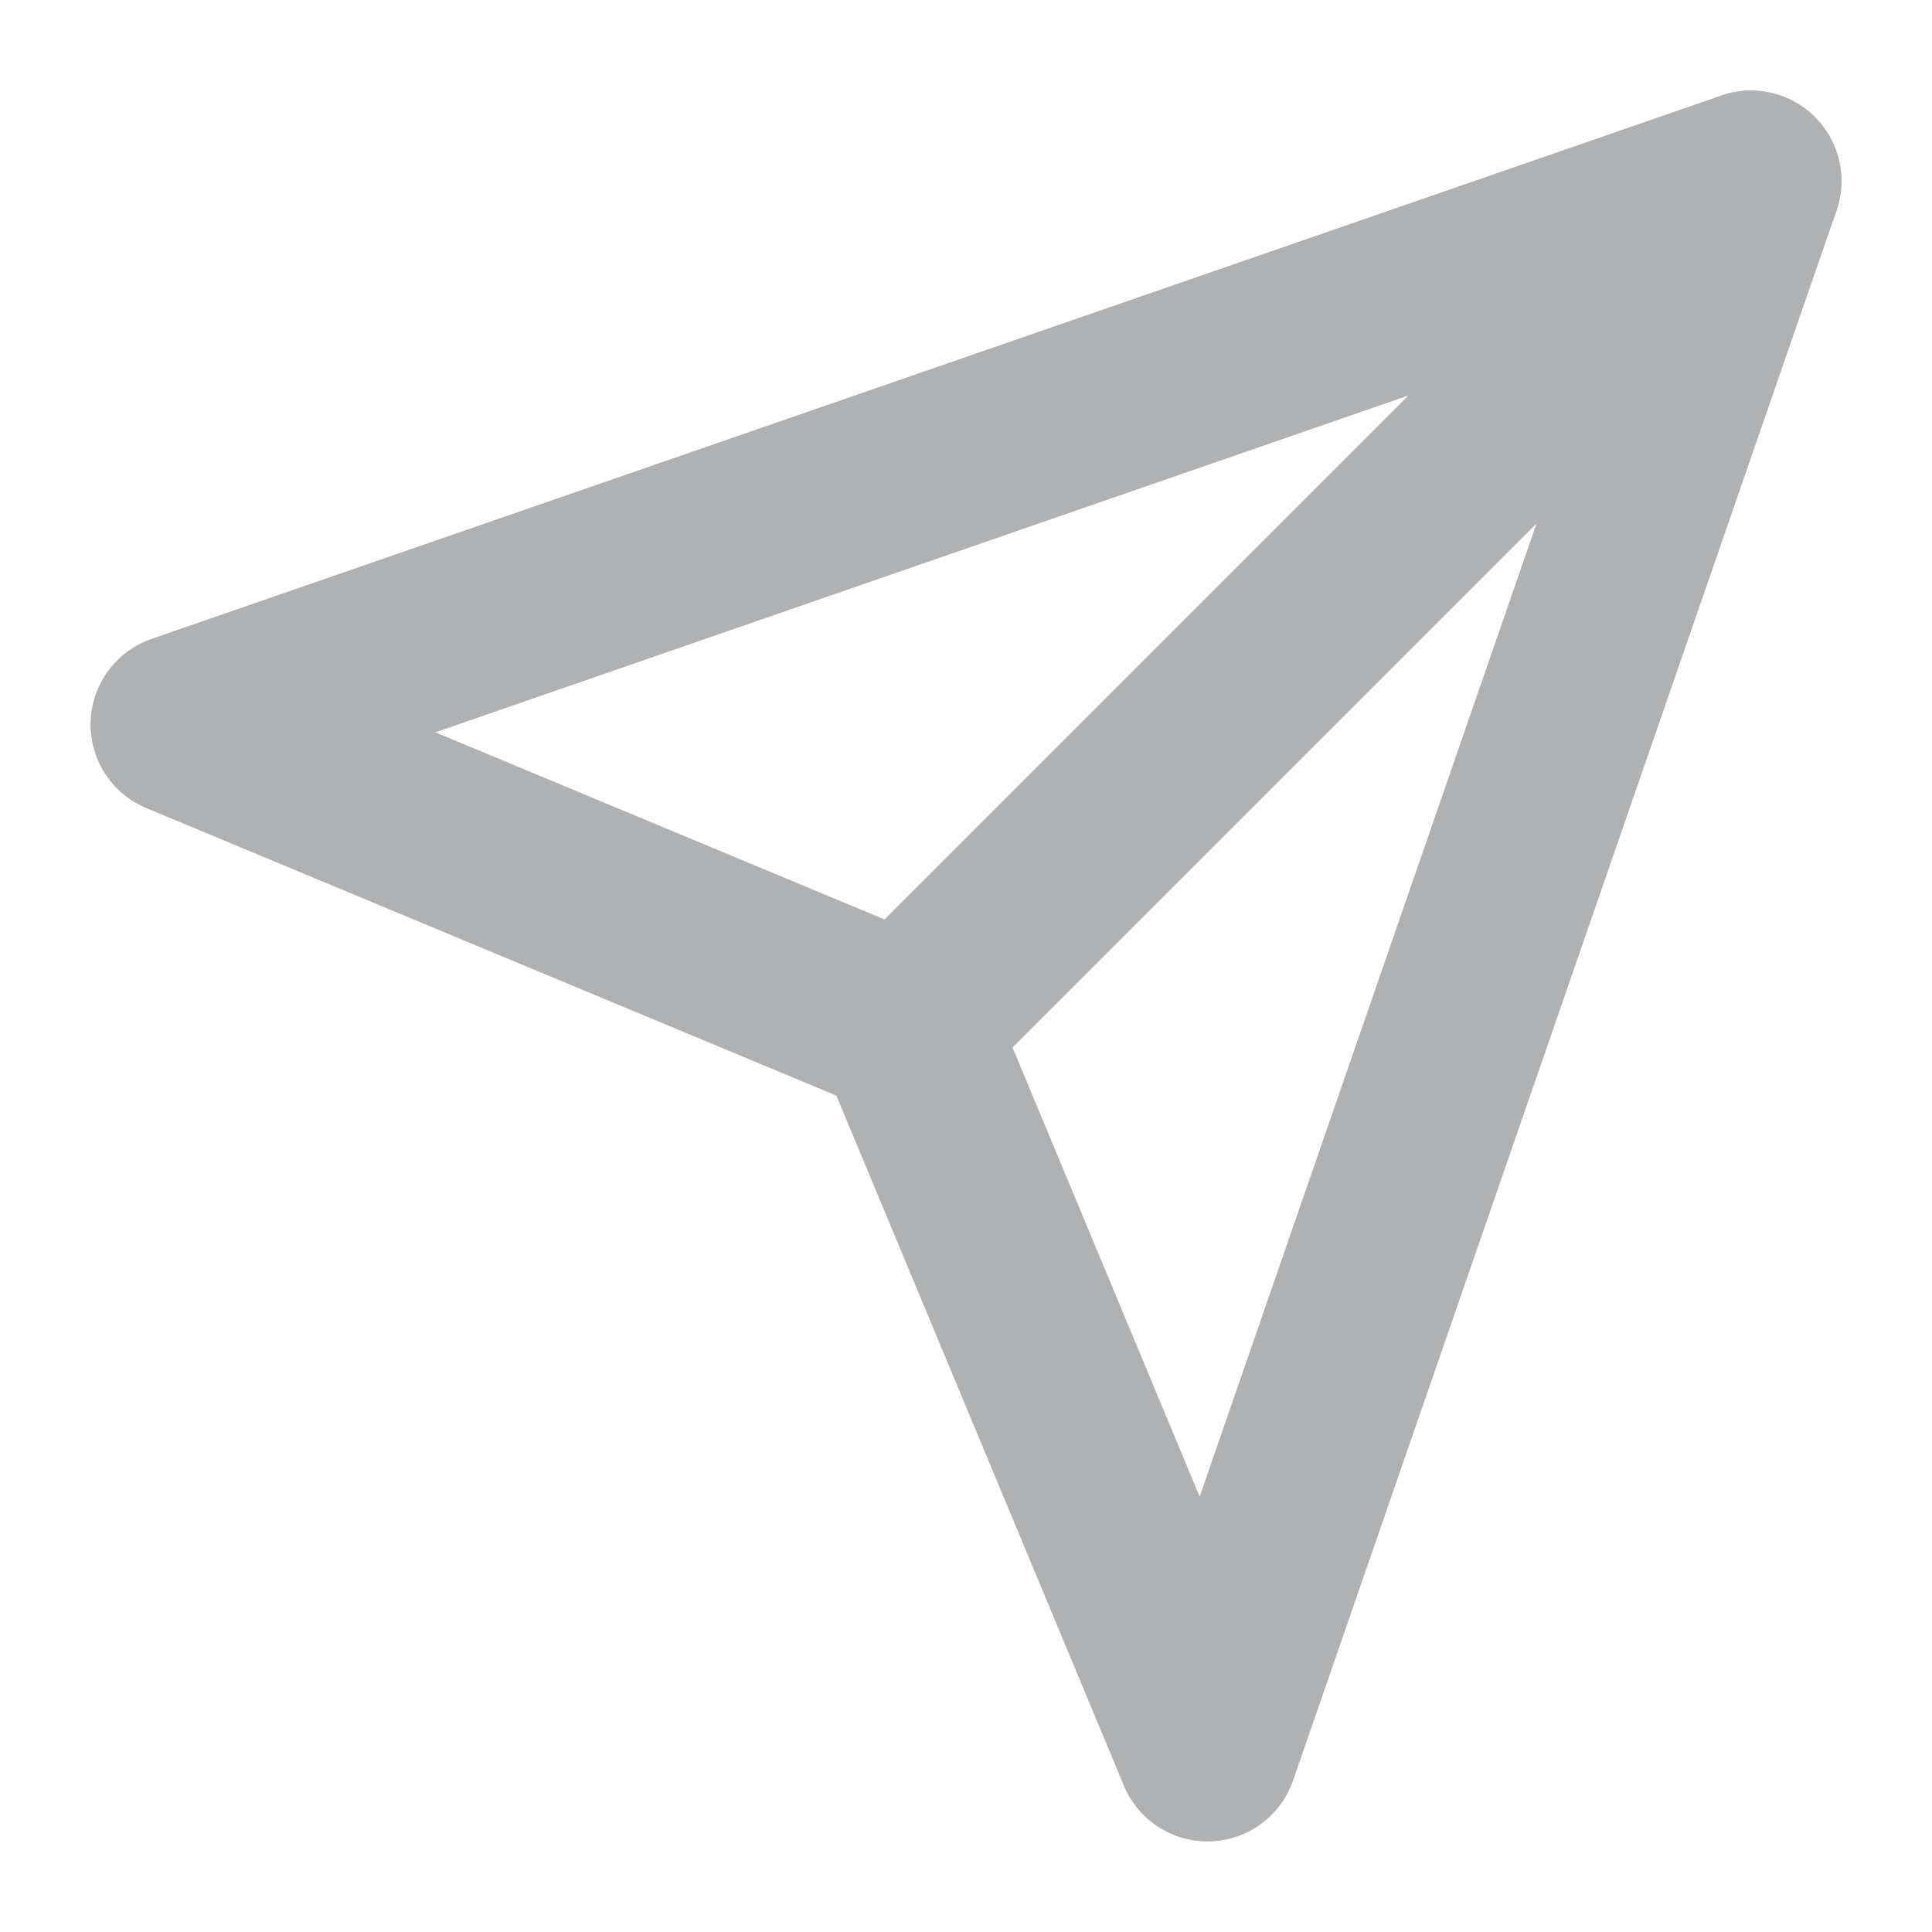
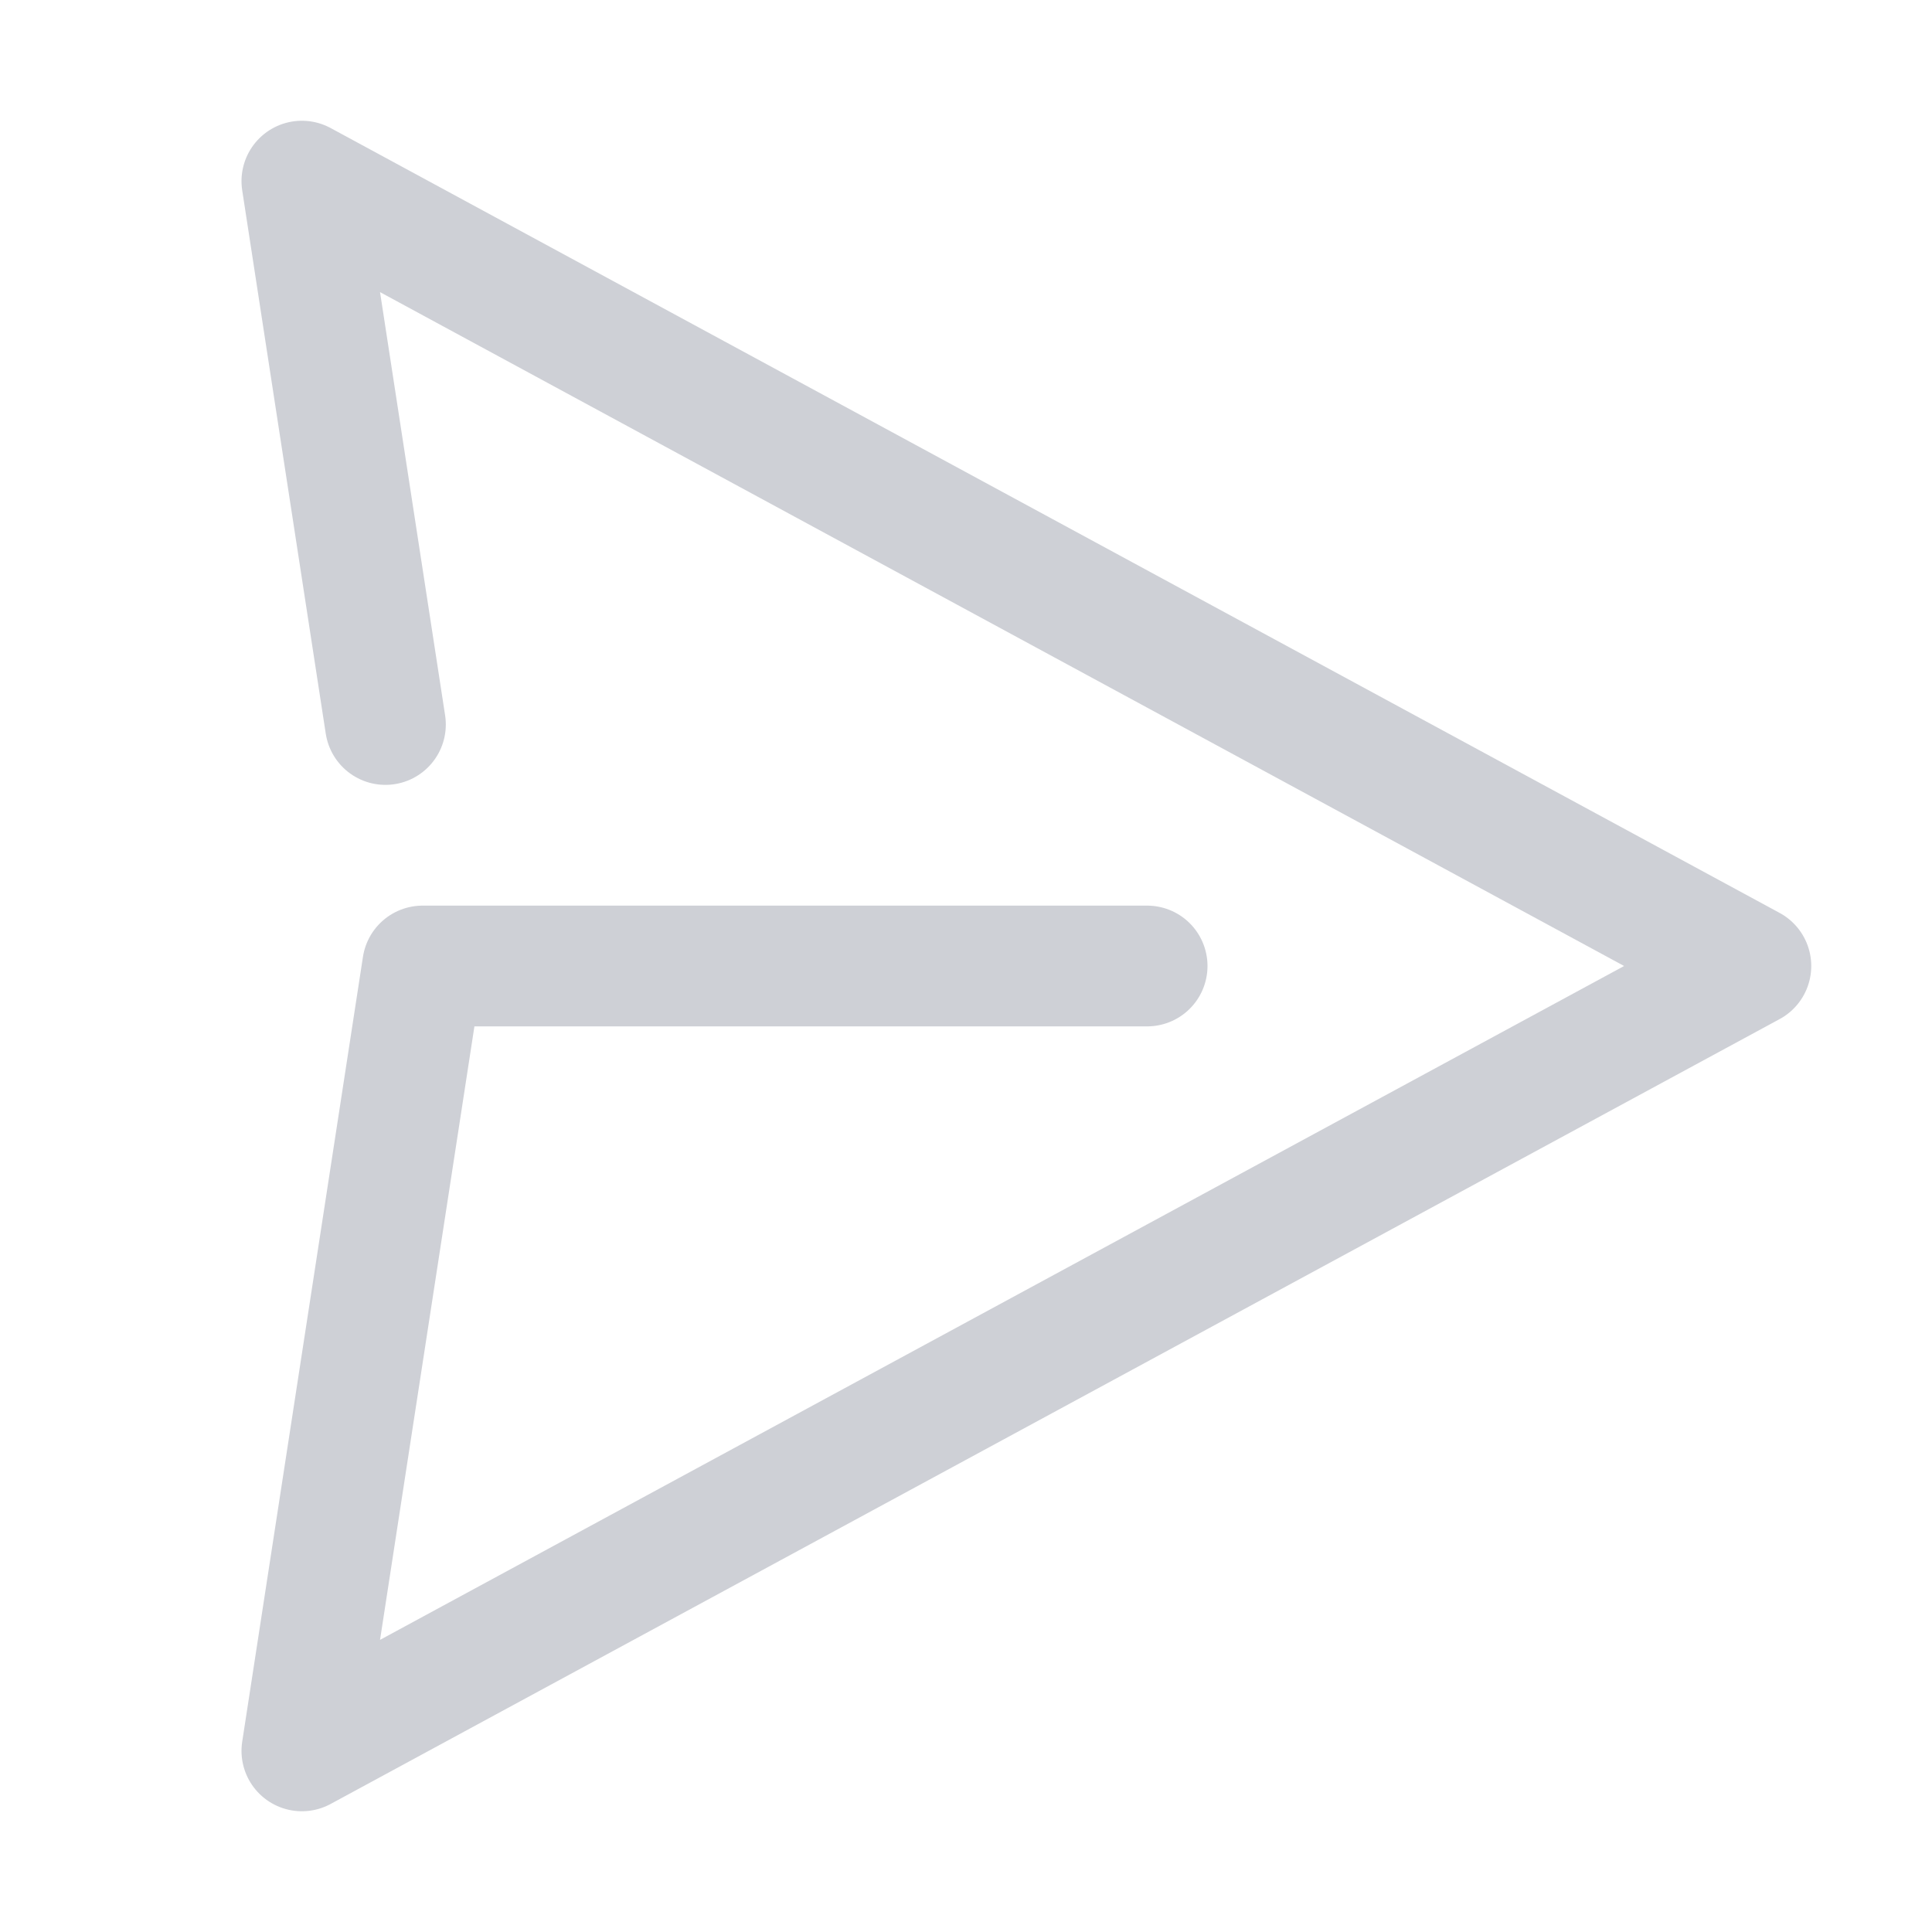
<svg xmlns="http://www.w3.org/2000/svg" width="16" height="16" viewBox="0 0 16 16" fill="none">
-   <path d="M14.5 1.5L7.5 8.5" stroke="#AFB1B3" stroke-width="1.5" stroke-linecap="round" stroke-linejoin="round" />
-   <path d="M14.5 1.5L10 14.5L7.5 8.5L1.5 6L14.5 1.5Z" stroke="#AFB1B3" stroke-width="1.5" stroke-linecap="round" stroke-linejoin="round" />
+   <path d="M9.5 8H3.5L2.5 14.5L14.5 8L2.5 1.5L3.192 6" stroke="#CED0D6" stroke-linecap="round" stroke-linejoin="round" />
</svg>
